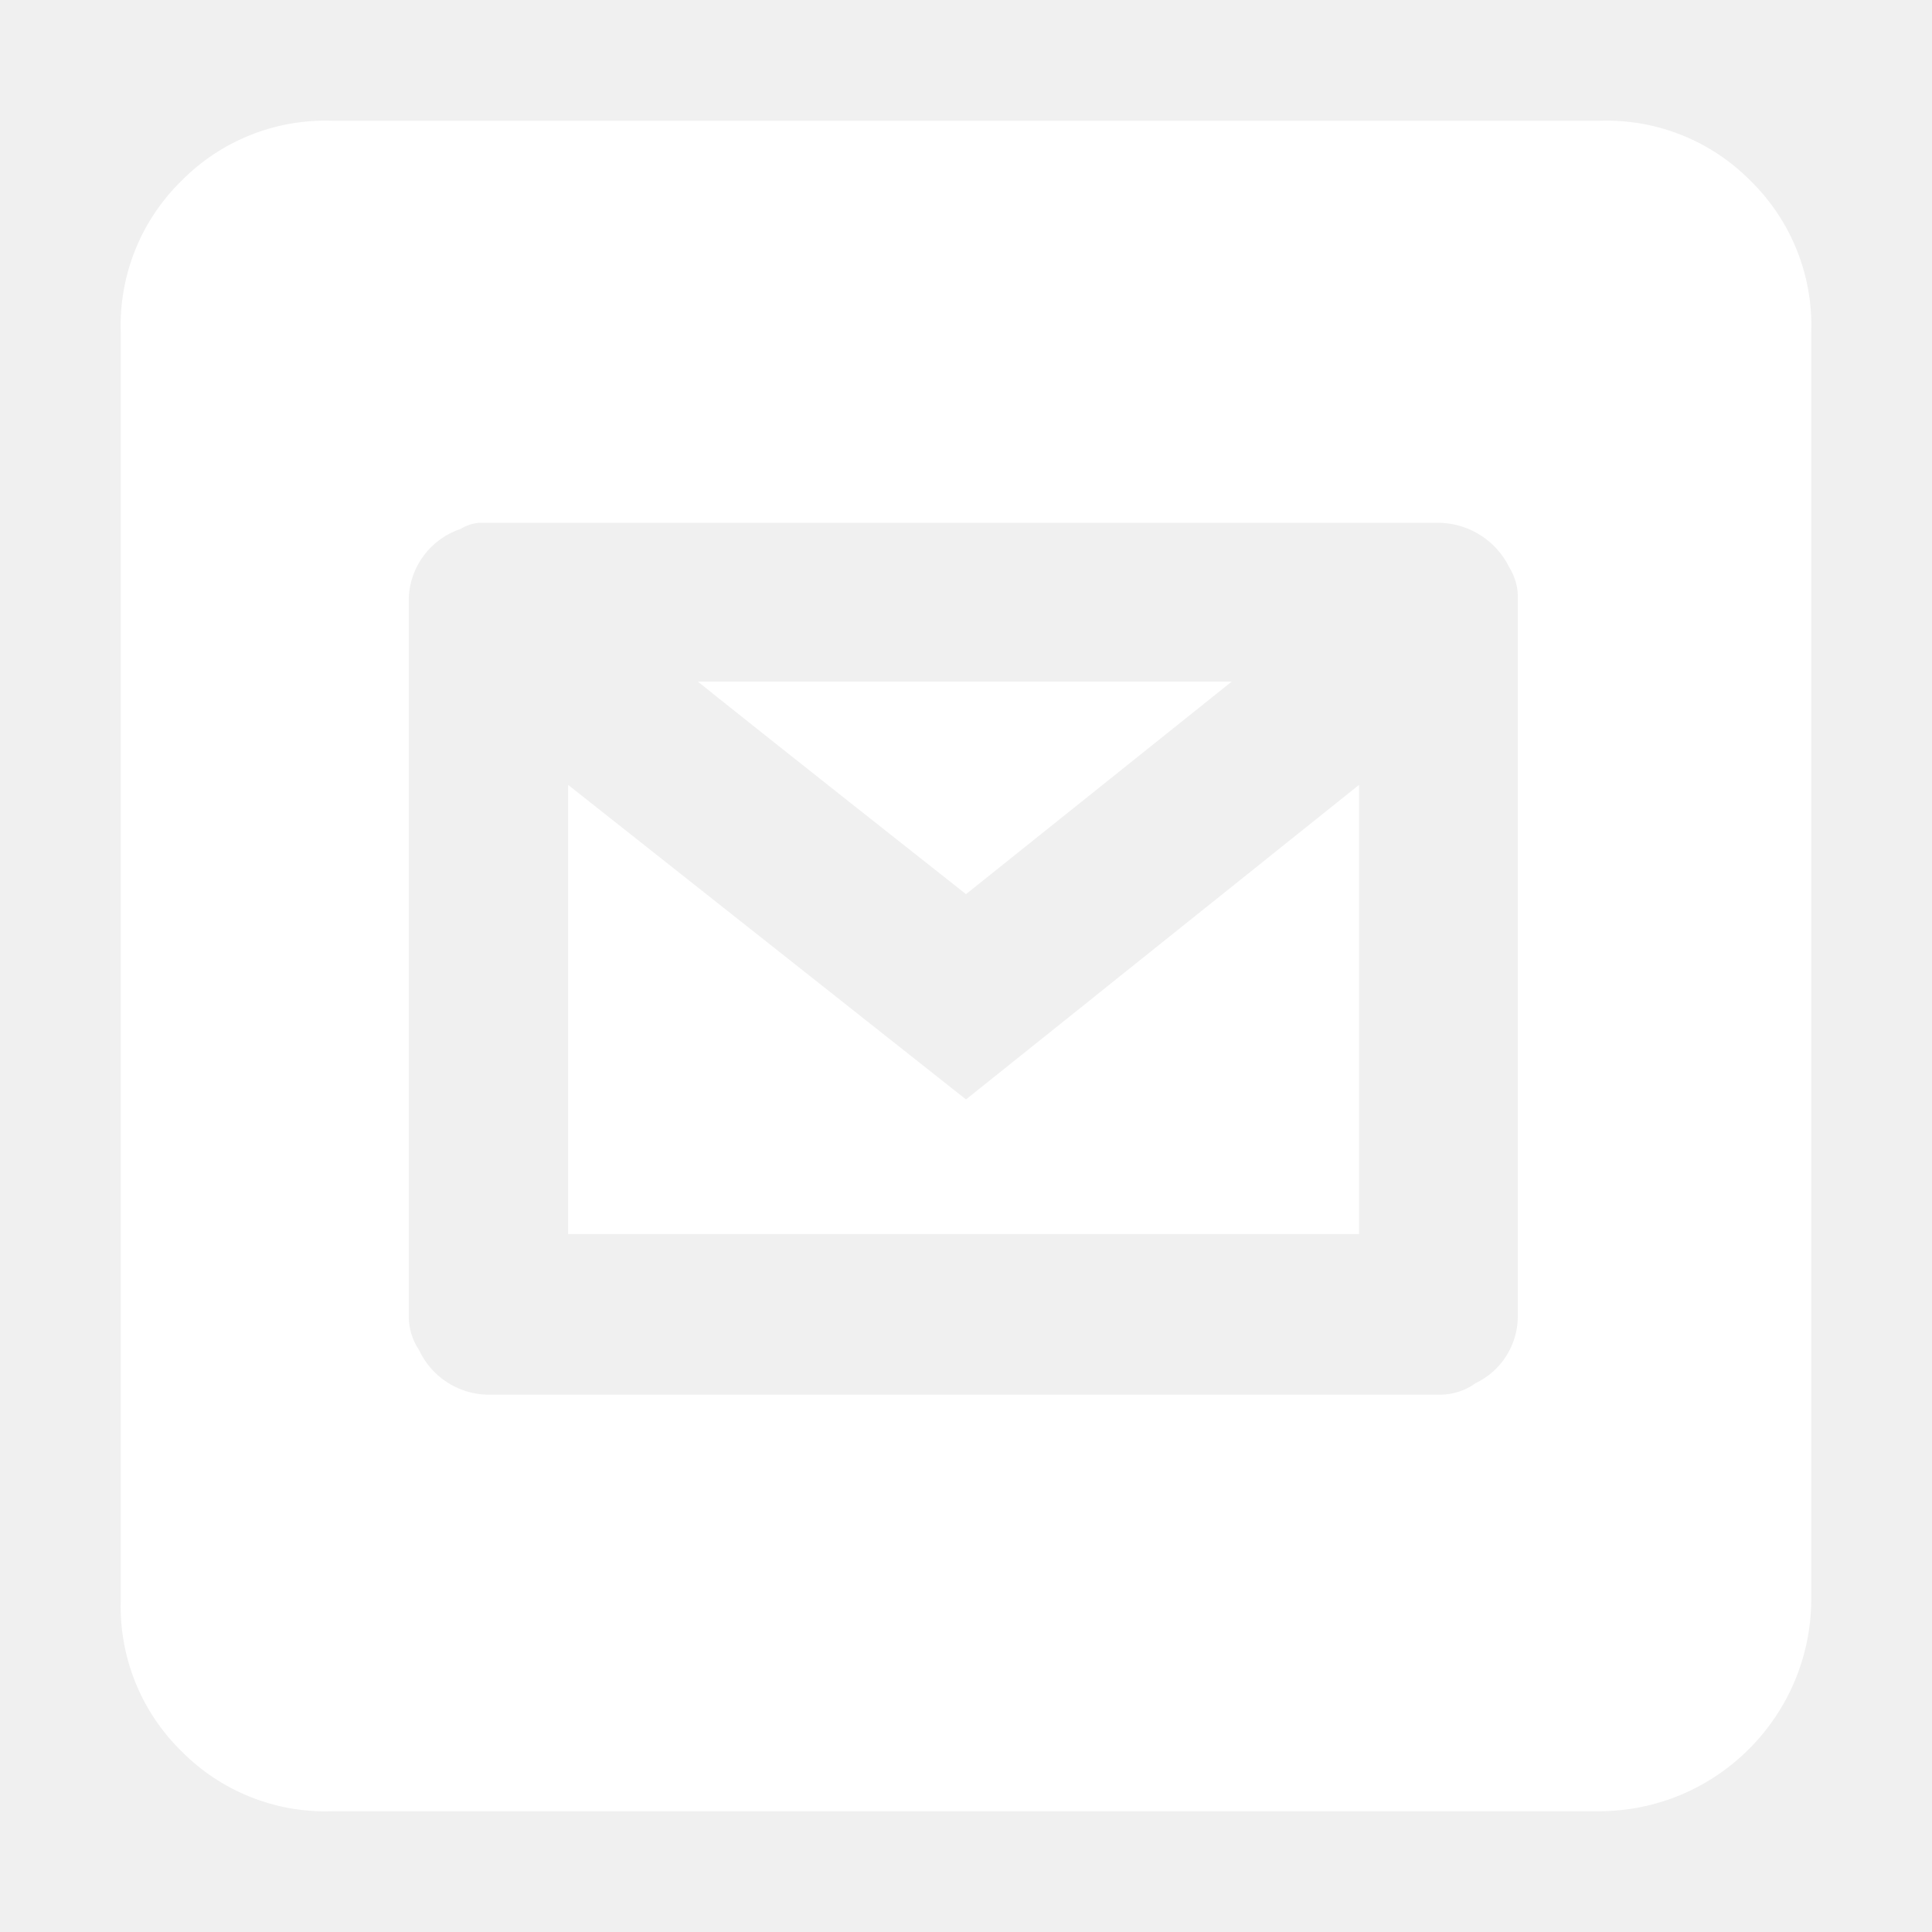
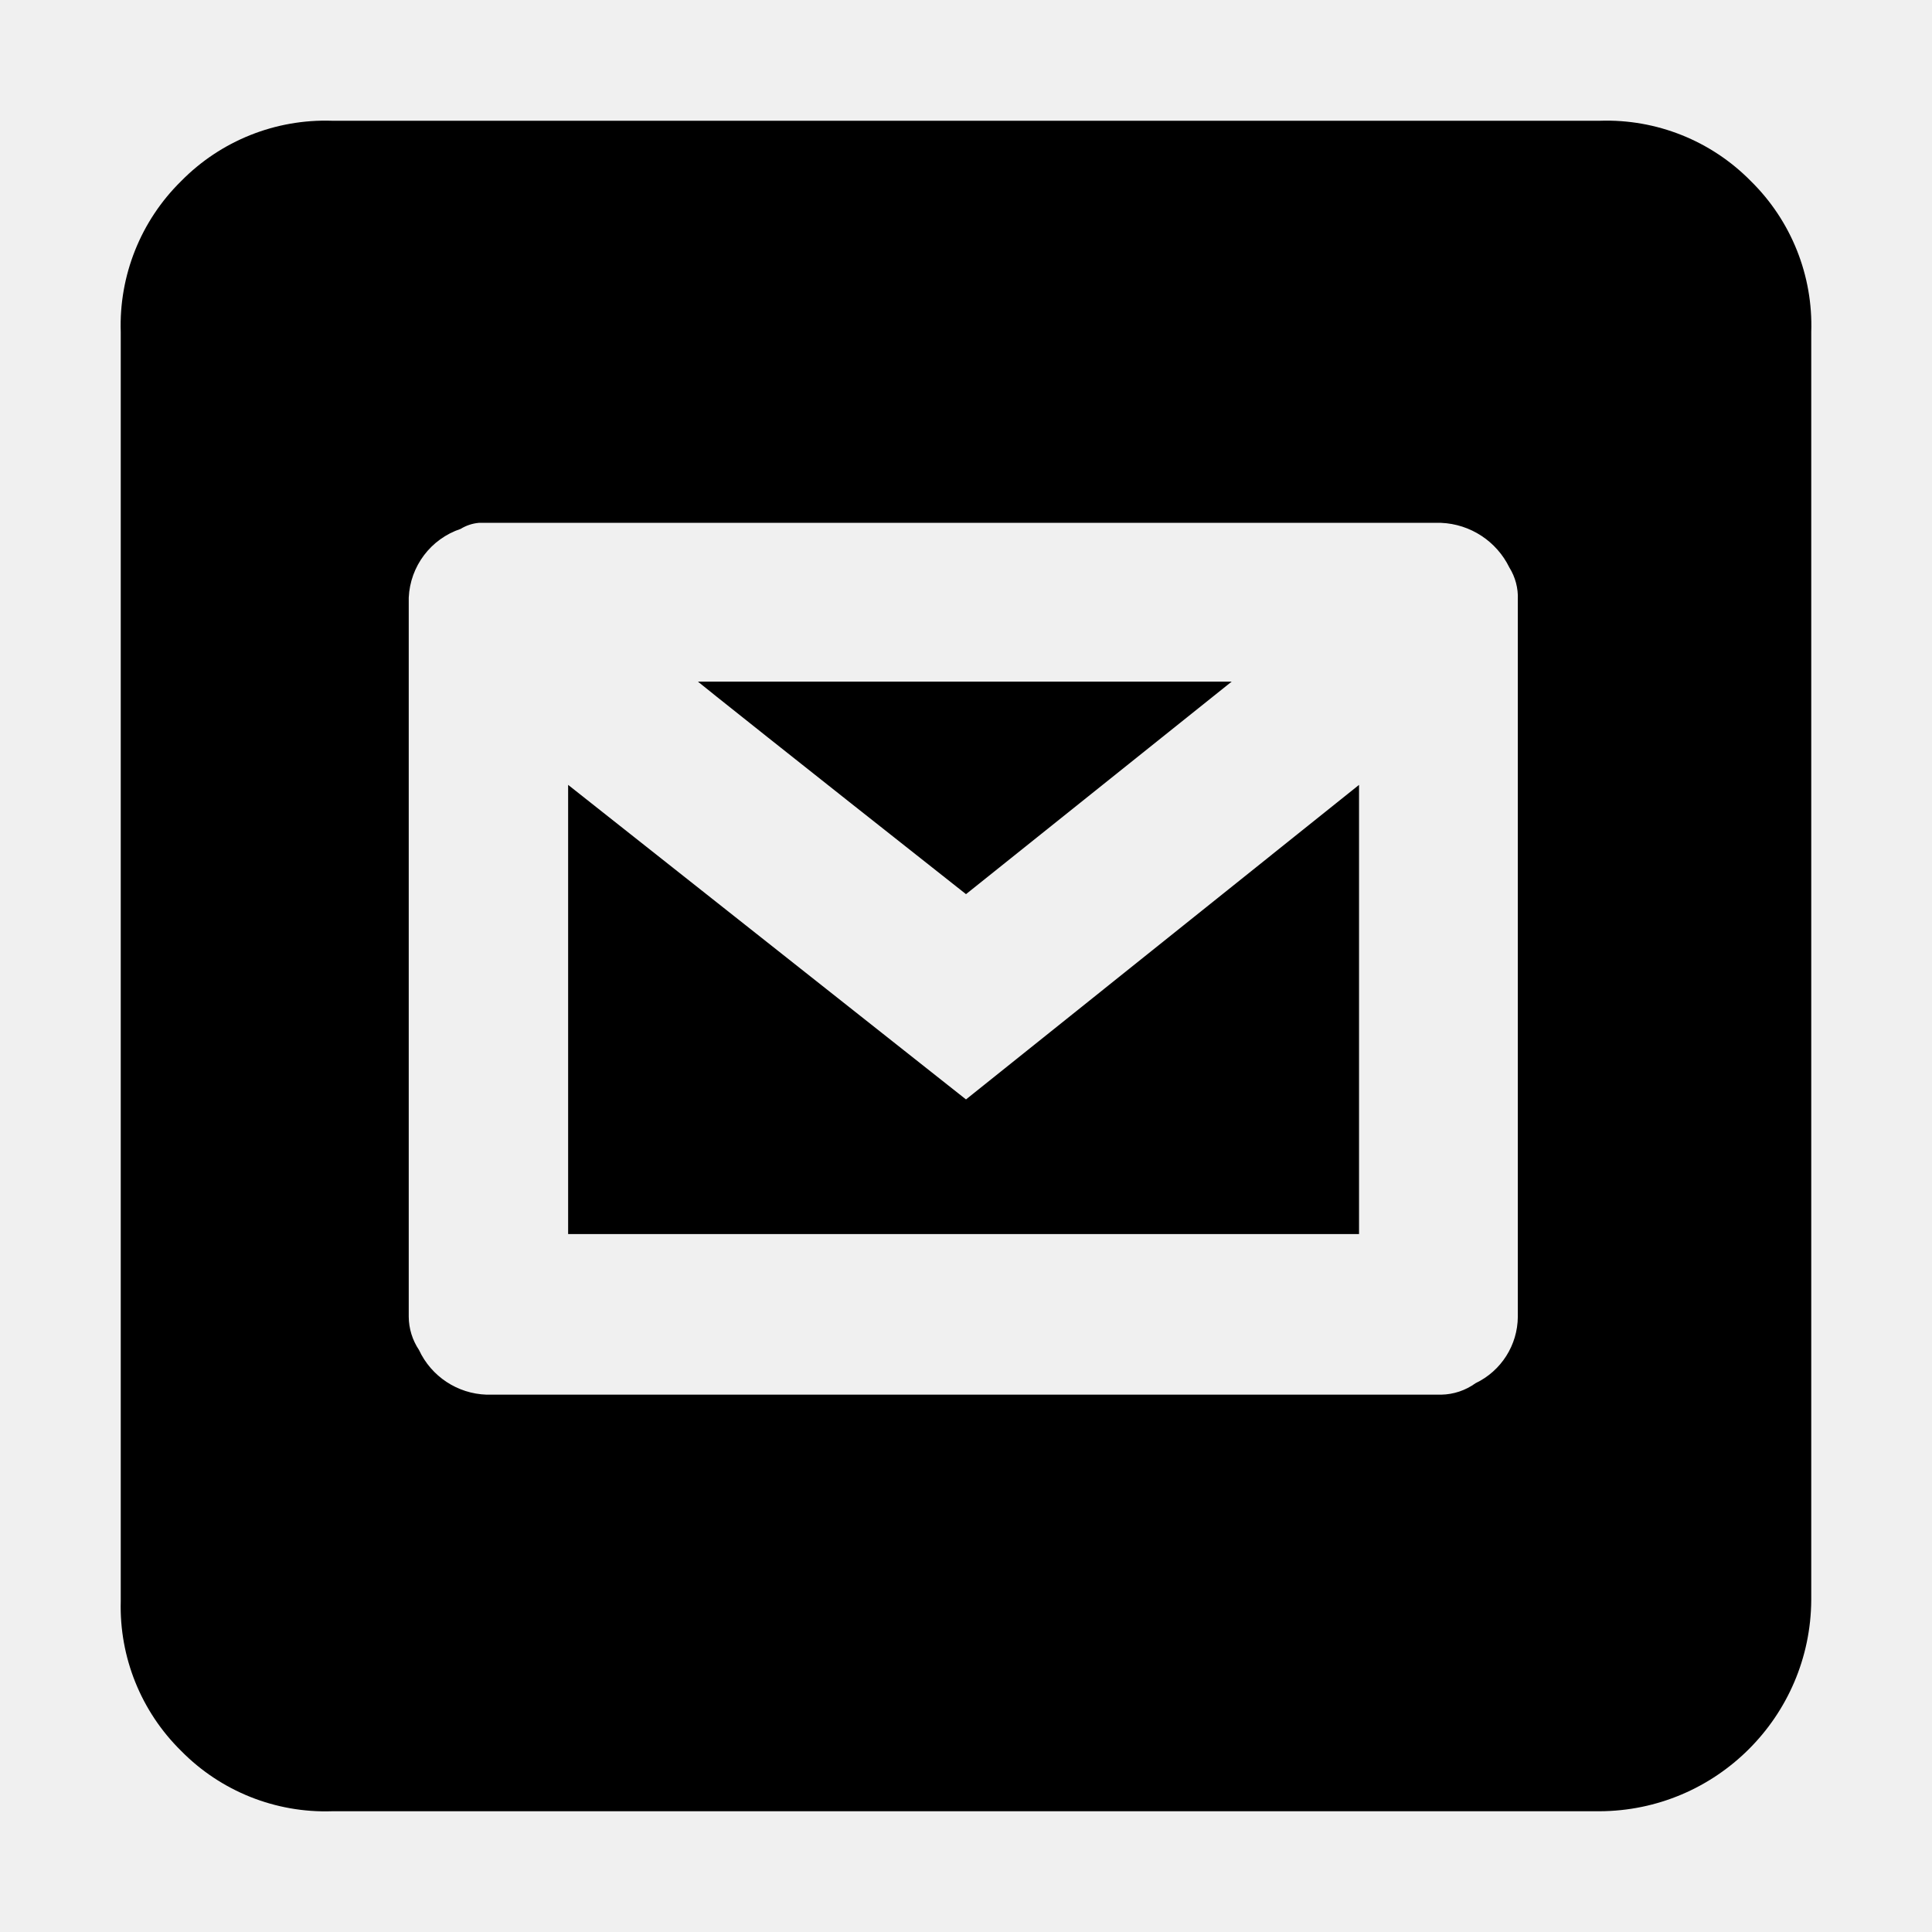
<svg xmlns="http://www.w3.org/2000/svg" width="50px" viewBox="0 0 32 32">
  <g id="Email">
-     <path fill="#FFFFFF" d="M26.49,30H5.5A3.35,3.35,0,0,1,3,29a3.35,3.35,0,0,1-1-2.48V5.5A3.35,3.35,0,0,1,3,3,3.35,3.35,0,0,1,5.5,2h21A3.35,3.35,0,0,1,29,3,3.35,3.35,0,0,1,30,5.5v21A3.52,3.52,0,0,1,26.49,30Zm-2.62-6.9a1,1,0,0,0,.57-.19,1.23,1.23,0,0,0,.7-1.1V9.93A.93.93,0,0,0,25,9.4a1.32,1.32,0,0,0-1.13-.74H7.93a.69.69,0,0,0-.3.1A1.26,1.26,0,0,0,6.77,9.9V21.81a1,1,0,0,0,.17.55,1.28,1.28,0,0,0,1.12.74Zm-1.36-2.66H9.41V13L16,18.21,22.51,13ZM16,14.81c-2.89-2.28-4.37-3.46-4.44-3.52H20.4Z" />
+     <path fill="#000000" background="#FFFFFF" d="M26.49,30H5.5A3.35,3.35,0,0,1,3,29a3.35,3.35,0,0,1-1-2.48V5.5A3.35,3.35,0,0,1,3,3,3.35,3.35,0,0,1,5.5,2h21A3.35,3.35,0,0,1,29,3,3.35,3.35,0,0,1,30,5.5v21A3.52,3.52,0,0,1,26.49,30Zm-2.62-6.9a1,1,0,0,0,.57-.19,1.23,1.23,0,0,0,.7-1.1V9.93A.93.93,0,0,0,25,9.4a1.32,1.32,0,0,0-1.13-.74H7.93a.69.69,0,0,0-.3.1A1.26,1.26,0,0,0,6.77,9.9V21.81a1,1,0,0,0,.17.55,1.28,1.28,0,0,0,1.12.74Zm-1.36-2.66H9.41V13L16,18.21,22.51,13ZM16,14.81c-2.89-2.28-4.37-3.46-4.44-3.52H20.4Z" />
  </g>
</svg>
